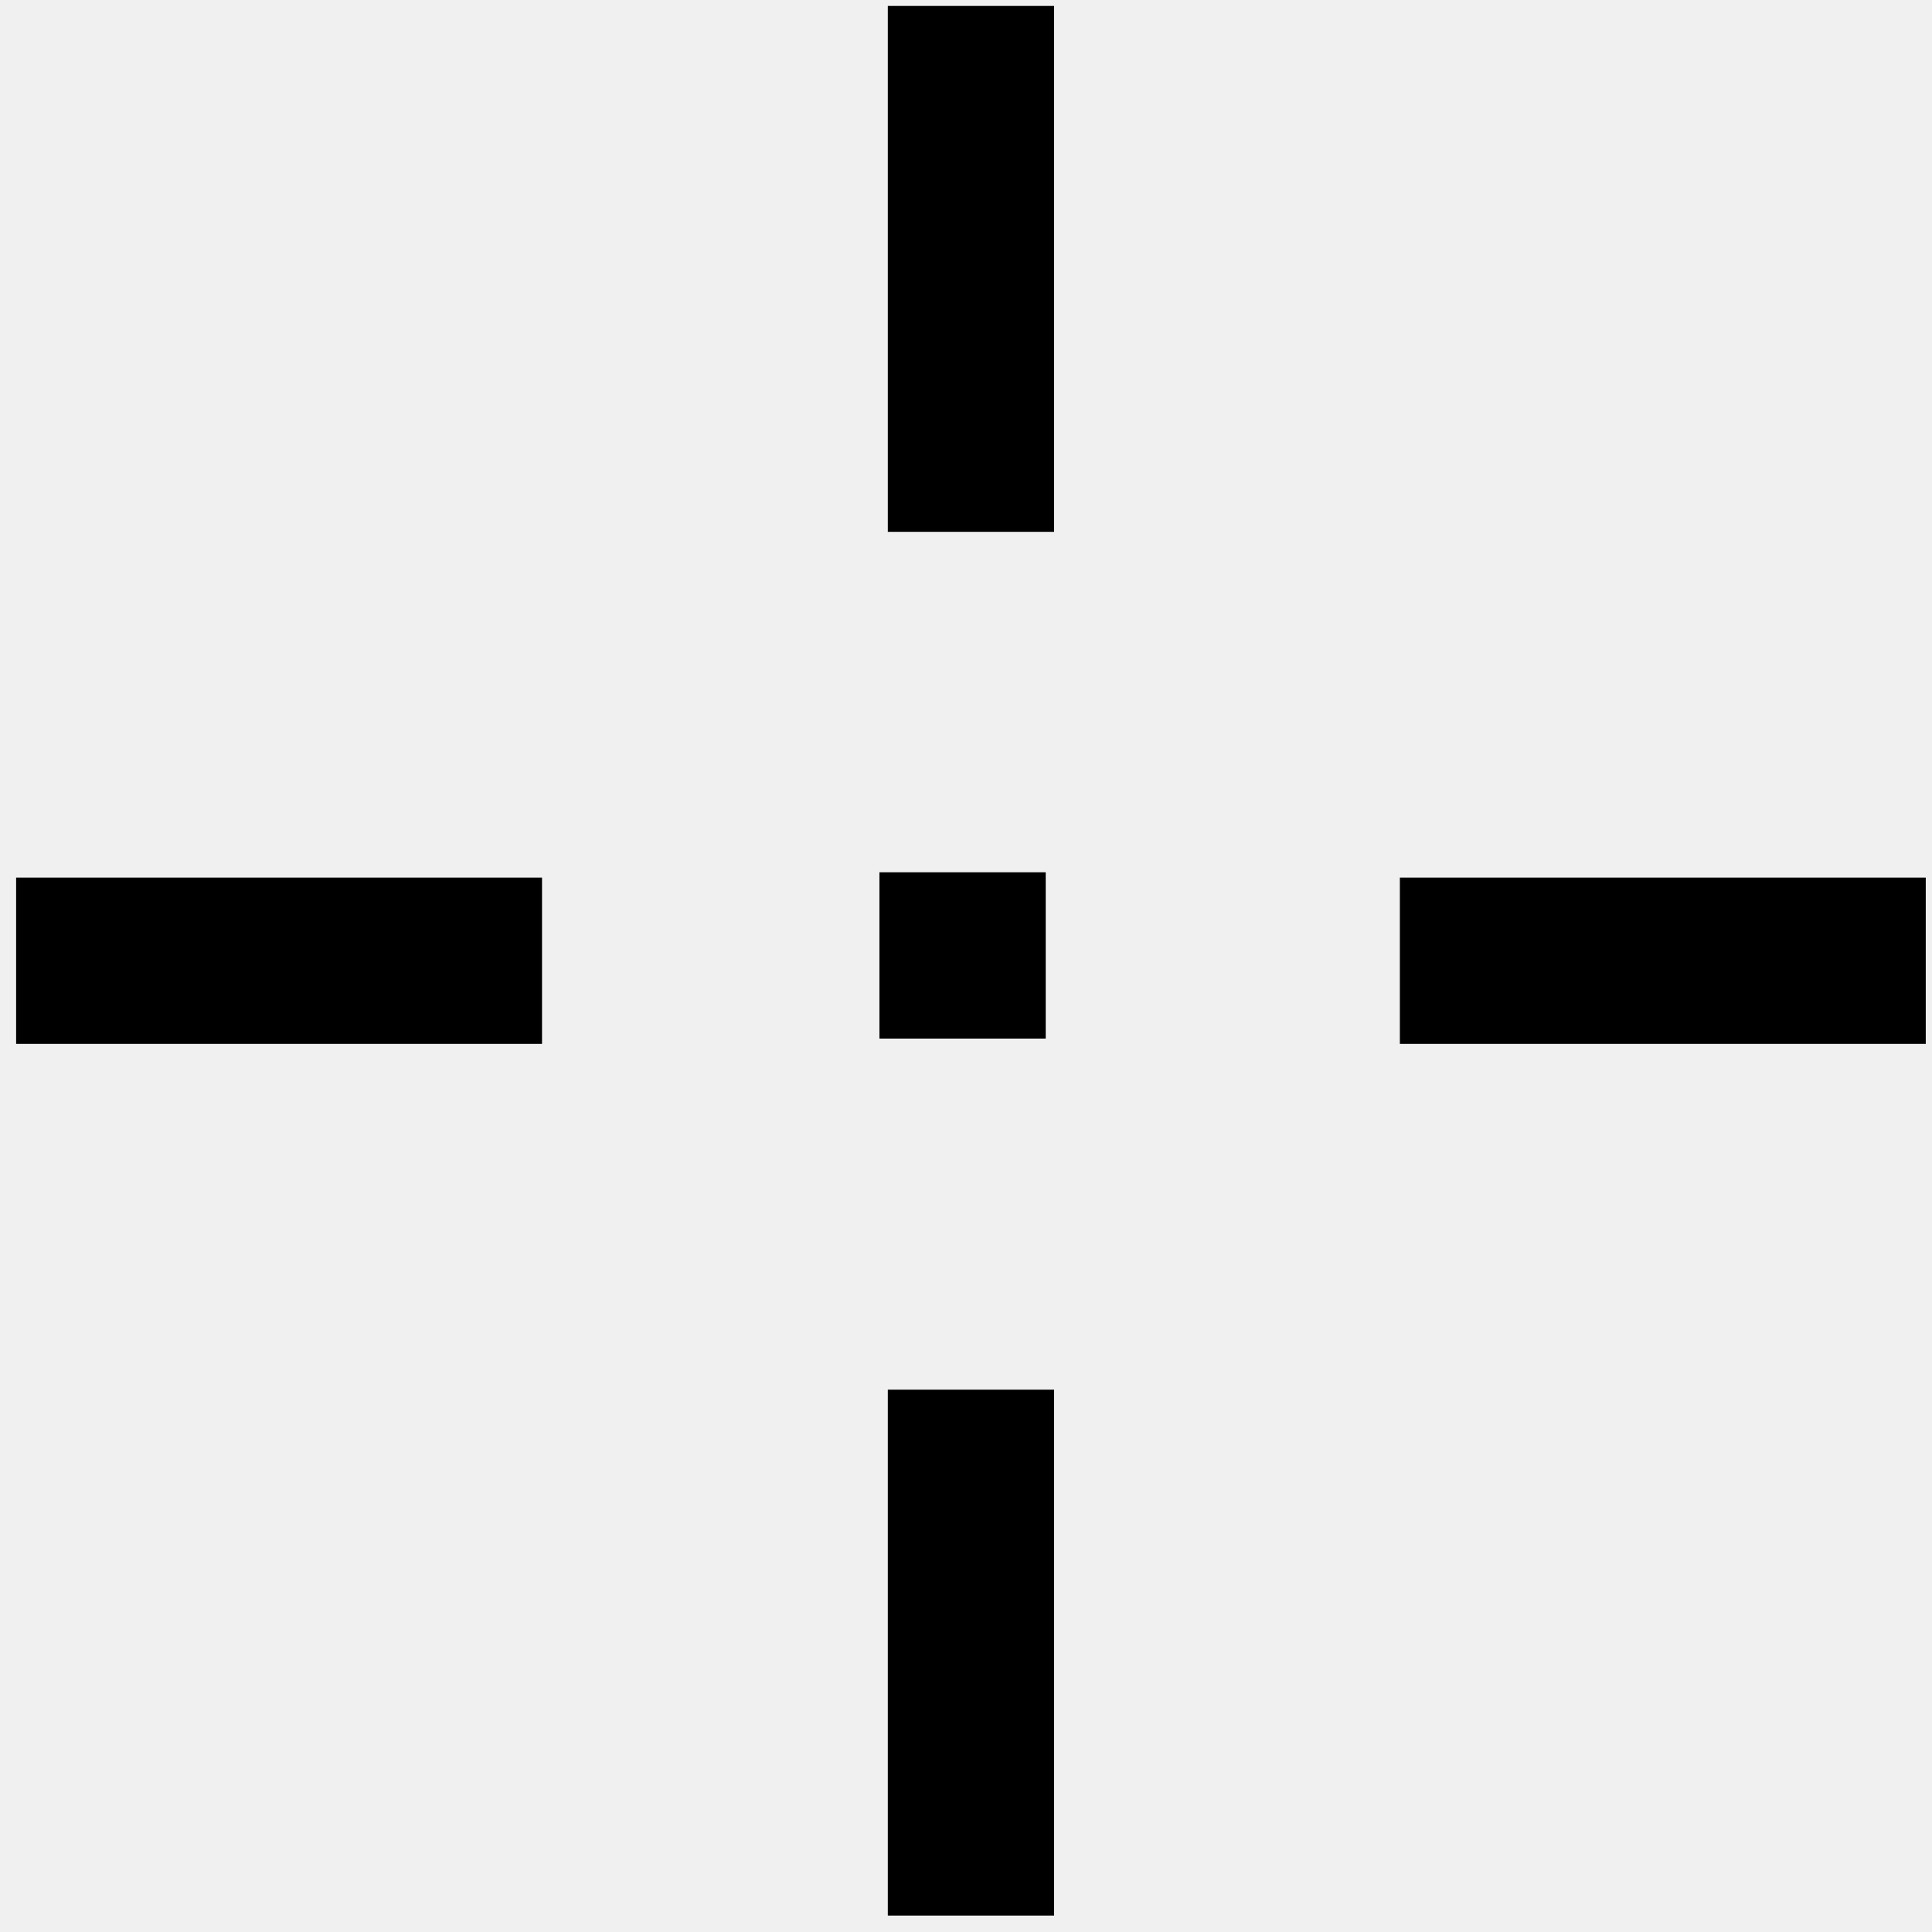
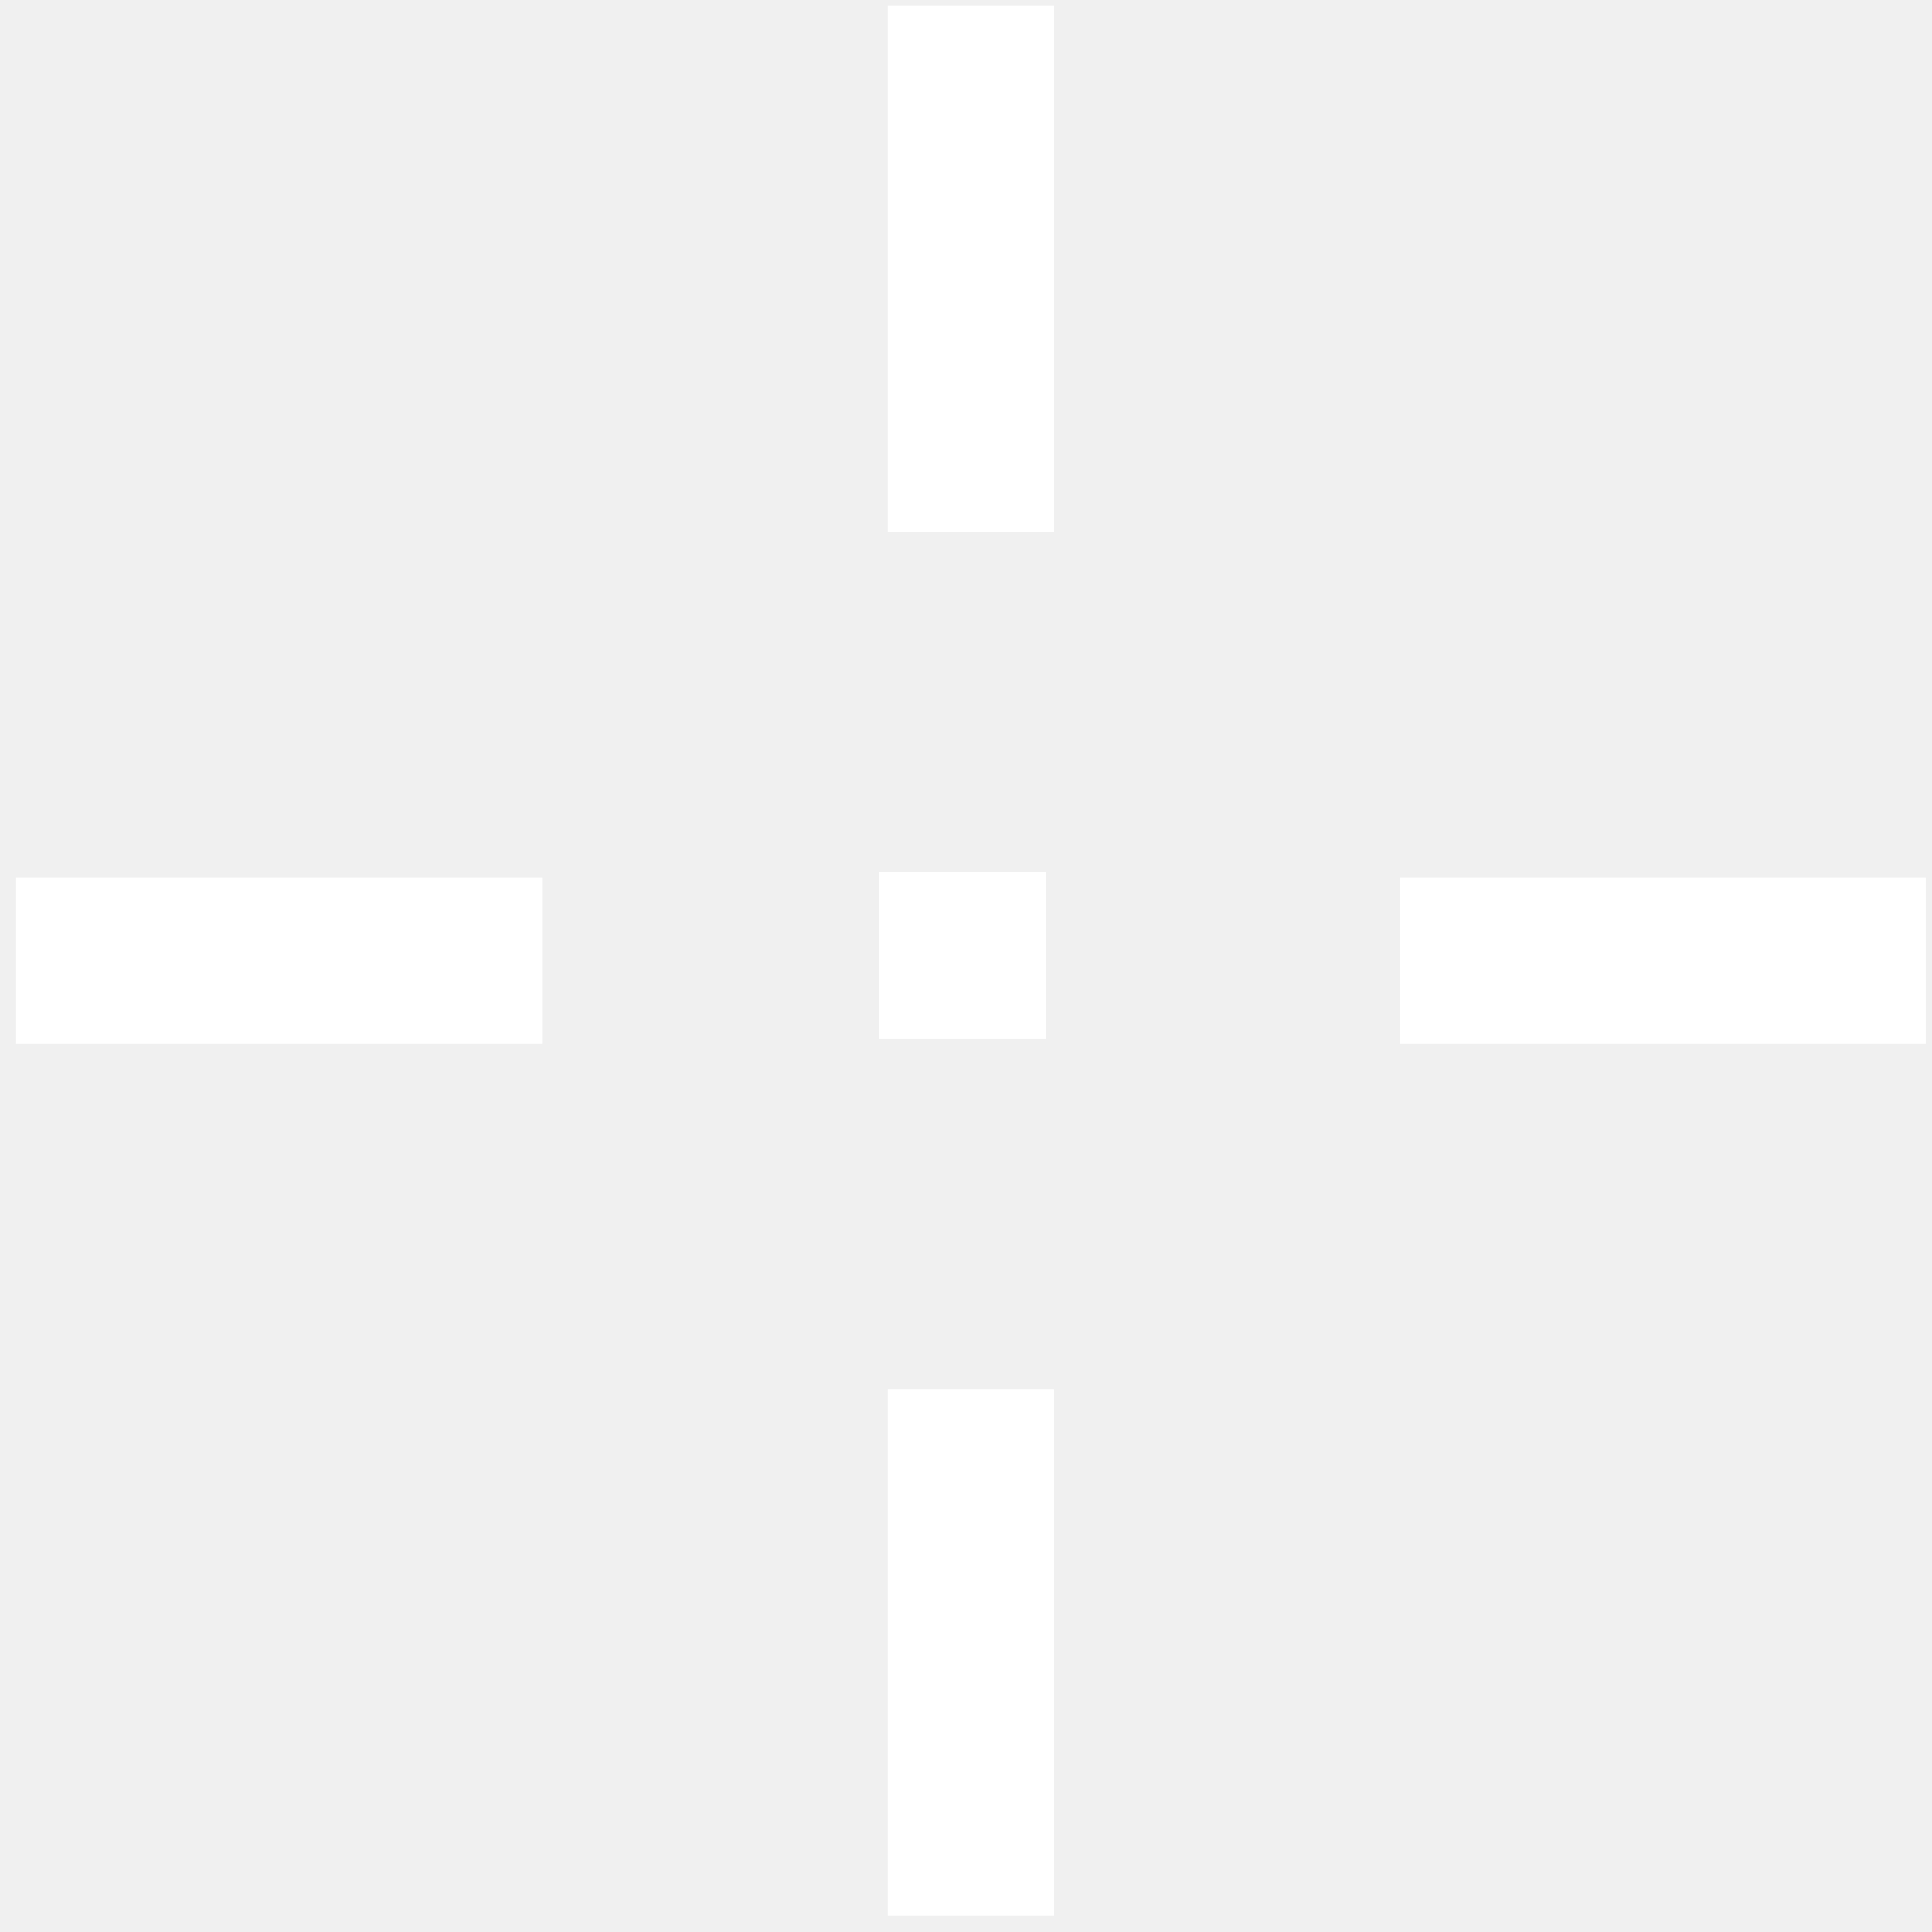
- <svg xmlns="http://www.w3.org/2000/svg" viewBox="0 0 12.7 12.7">
+ <svg xmlns="http://www.w3.org/2000/svg" viewBox="0 0 12.7 12.7" style="fill:#fff">
  <path d="M.106 5.769h3.457V6.862H.106zM9.202 5.769h3.457V6.862H9.202zM6.929.039V3.496H5.836V.039zM6.929 9.135v3.457H5.836V9.135zM5.781 5.734h1.093v1.093H5.781z" />
</svg>
